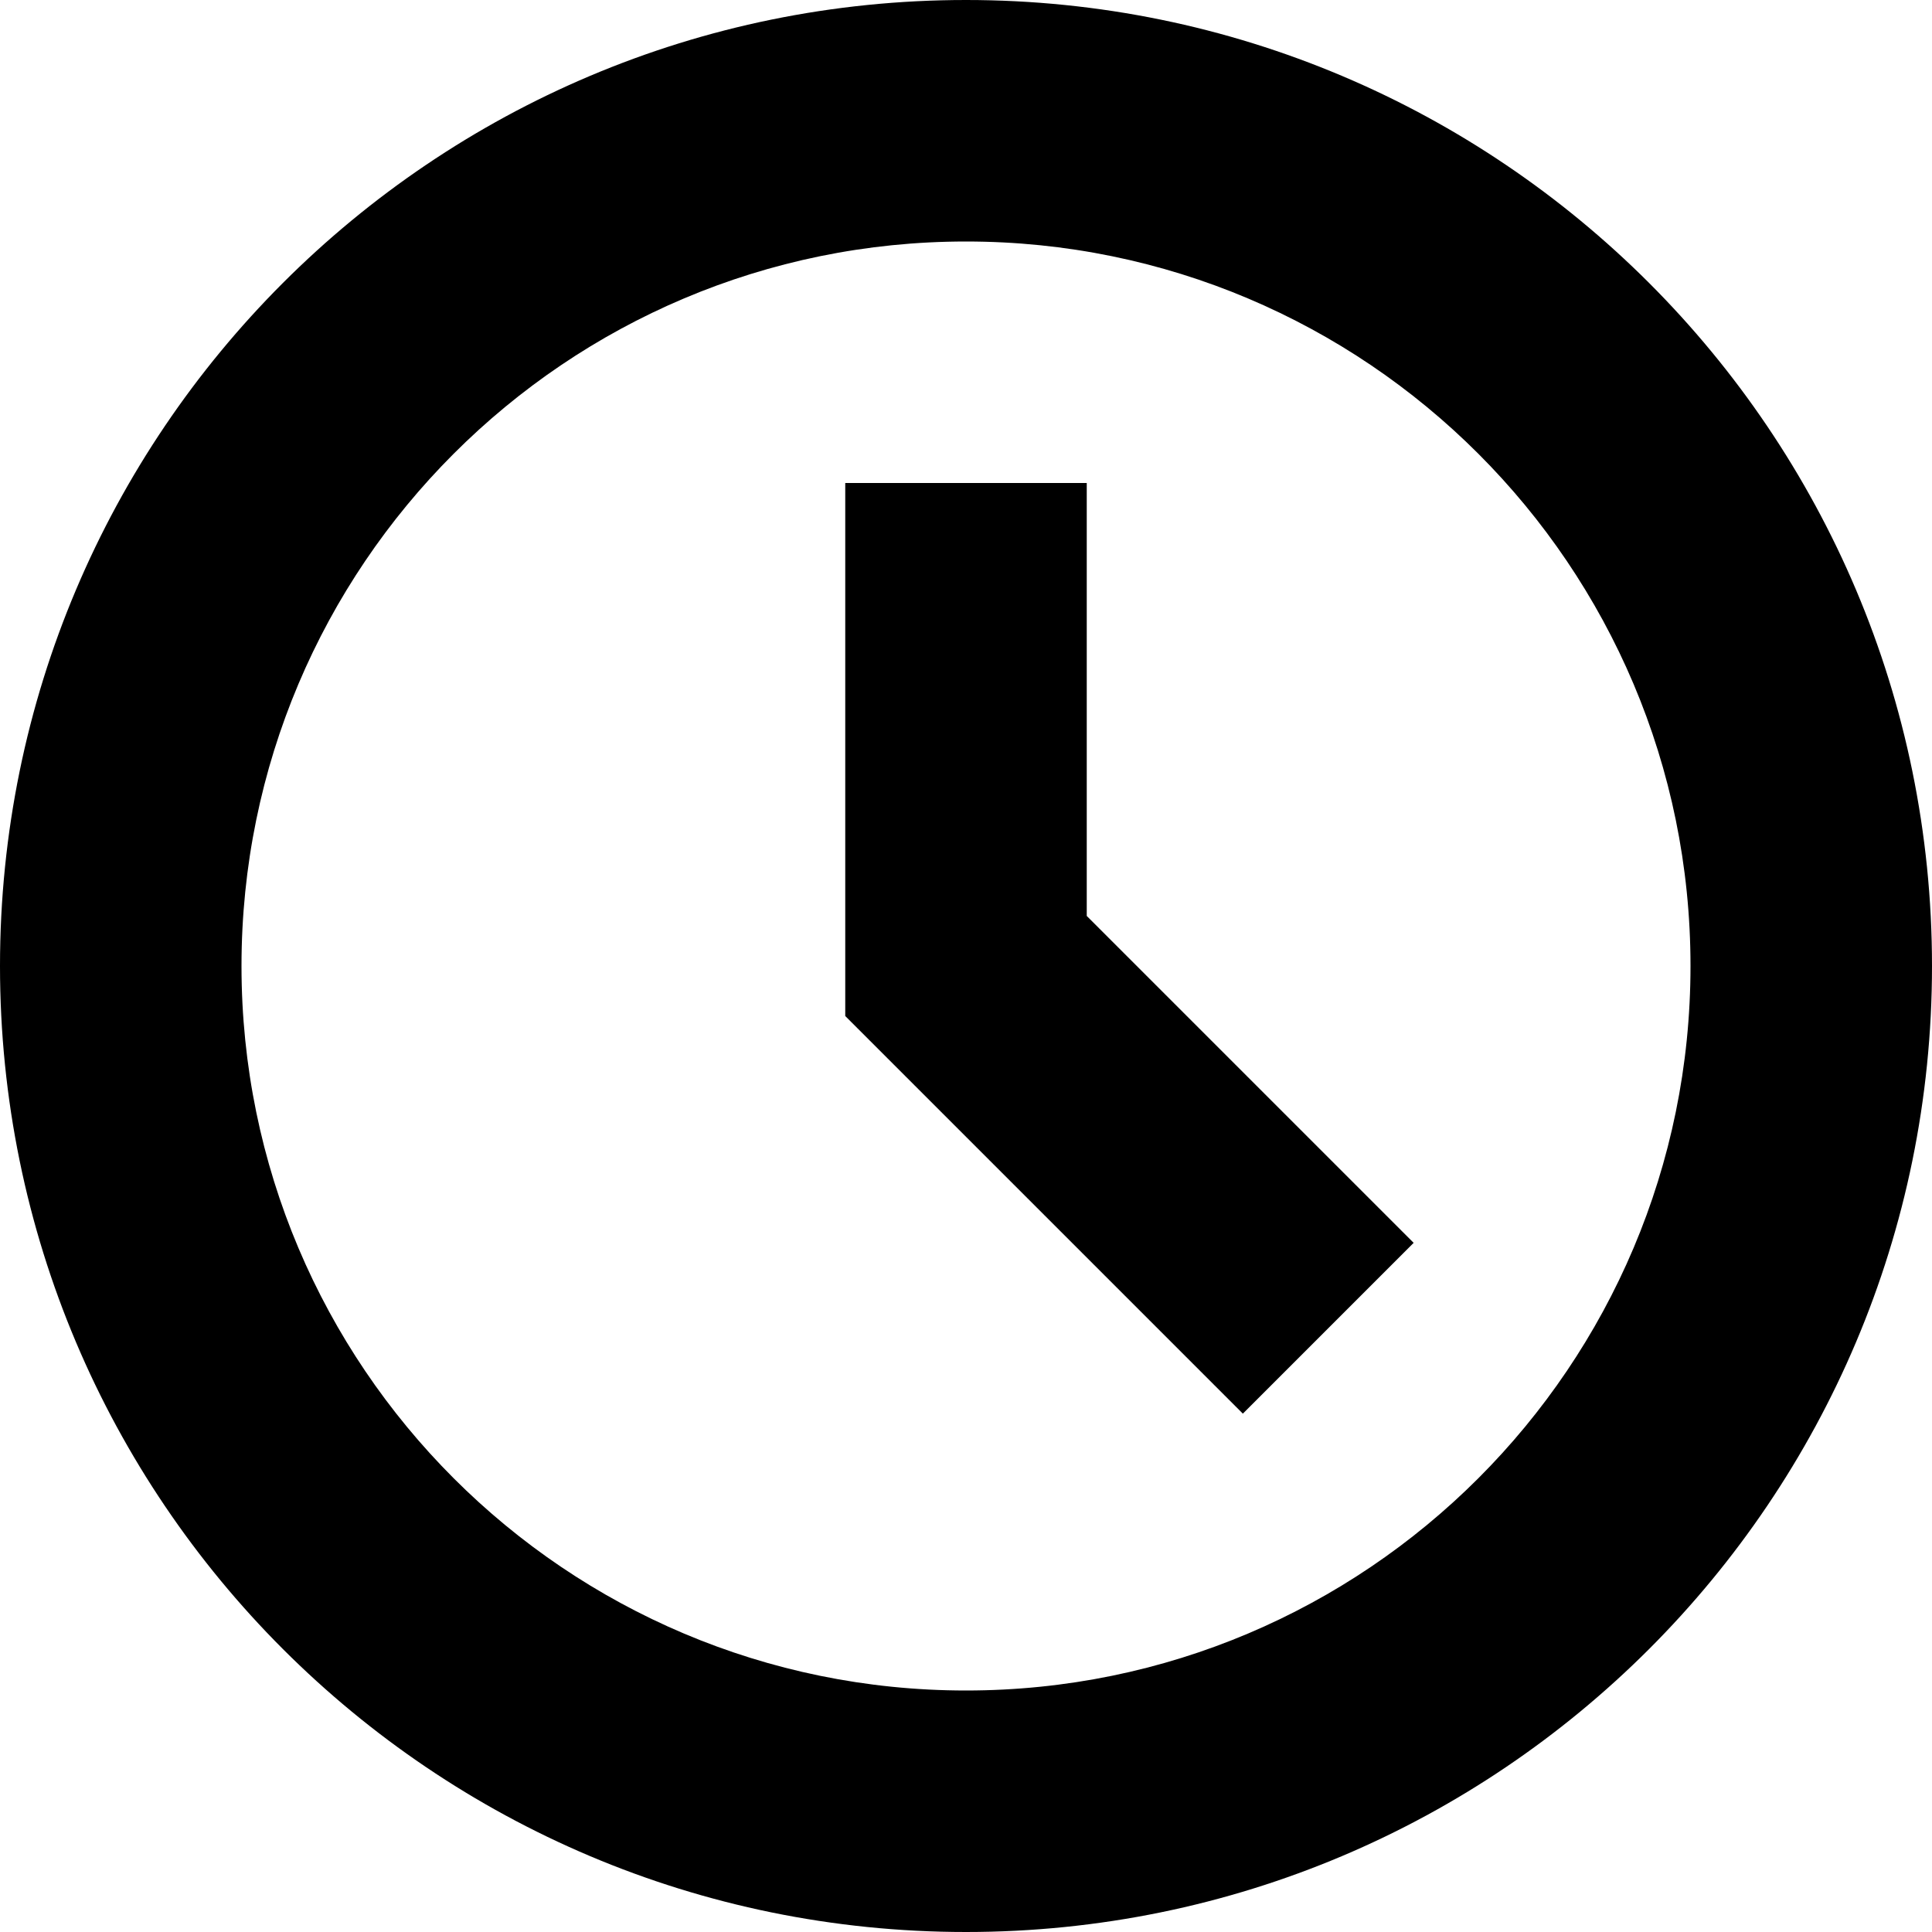
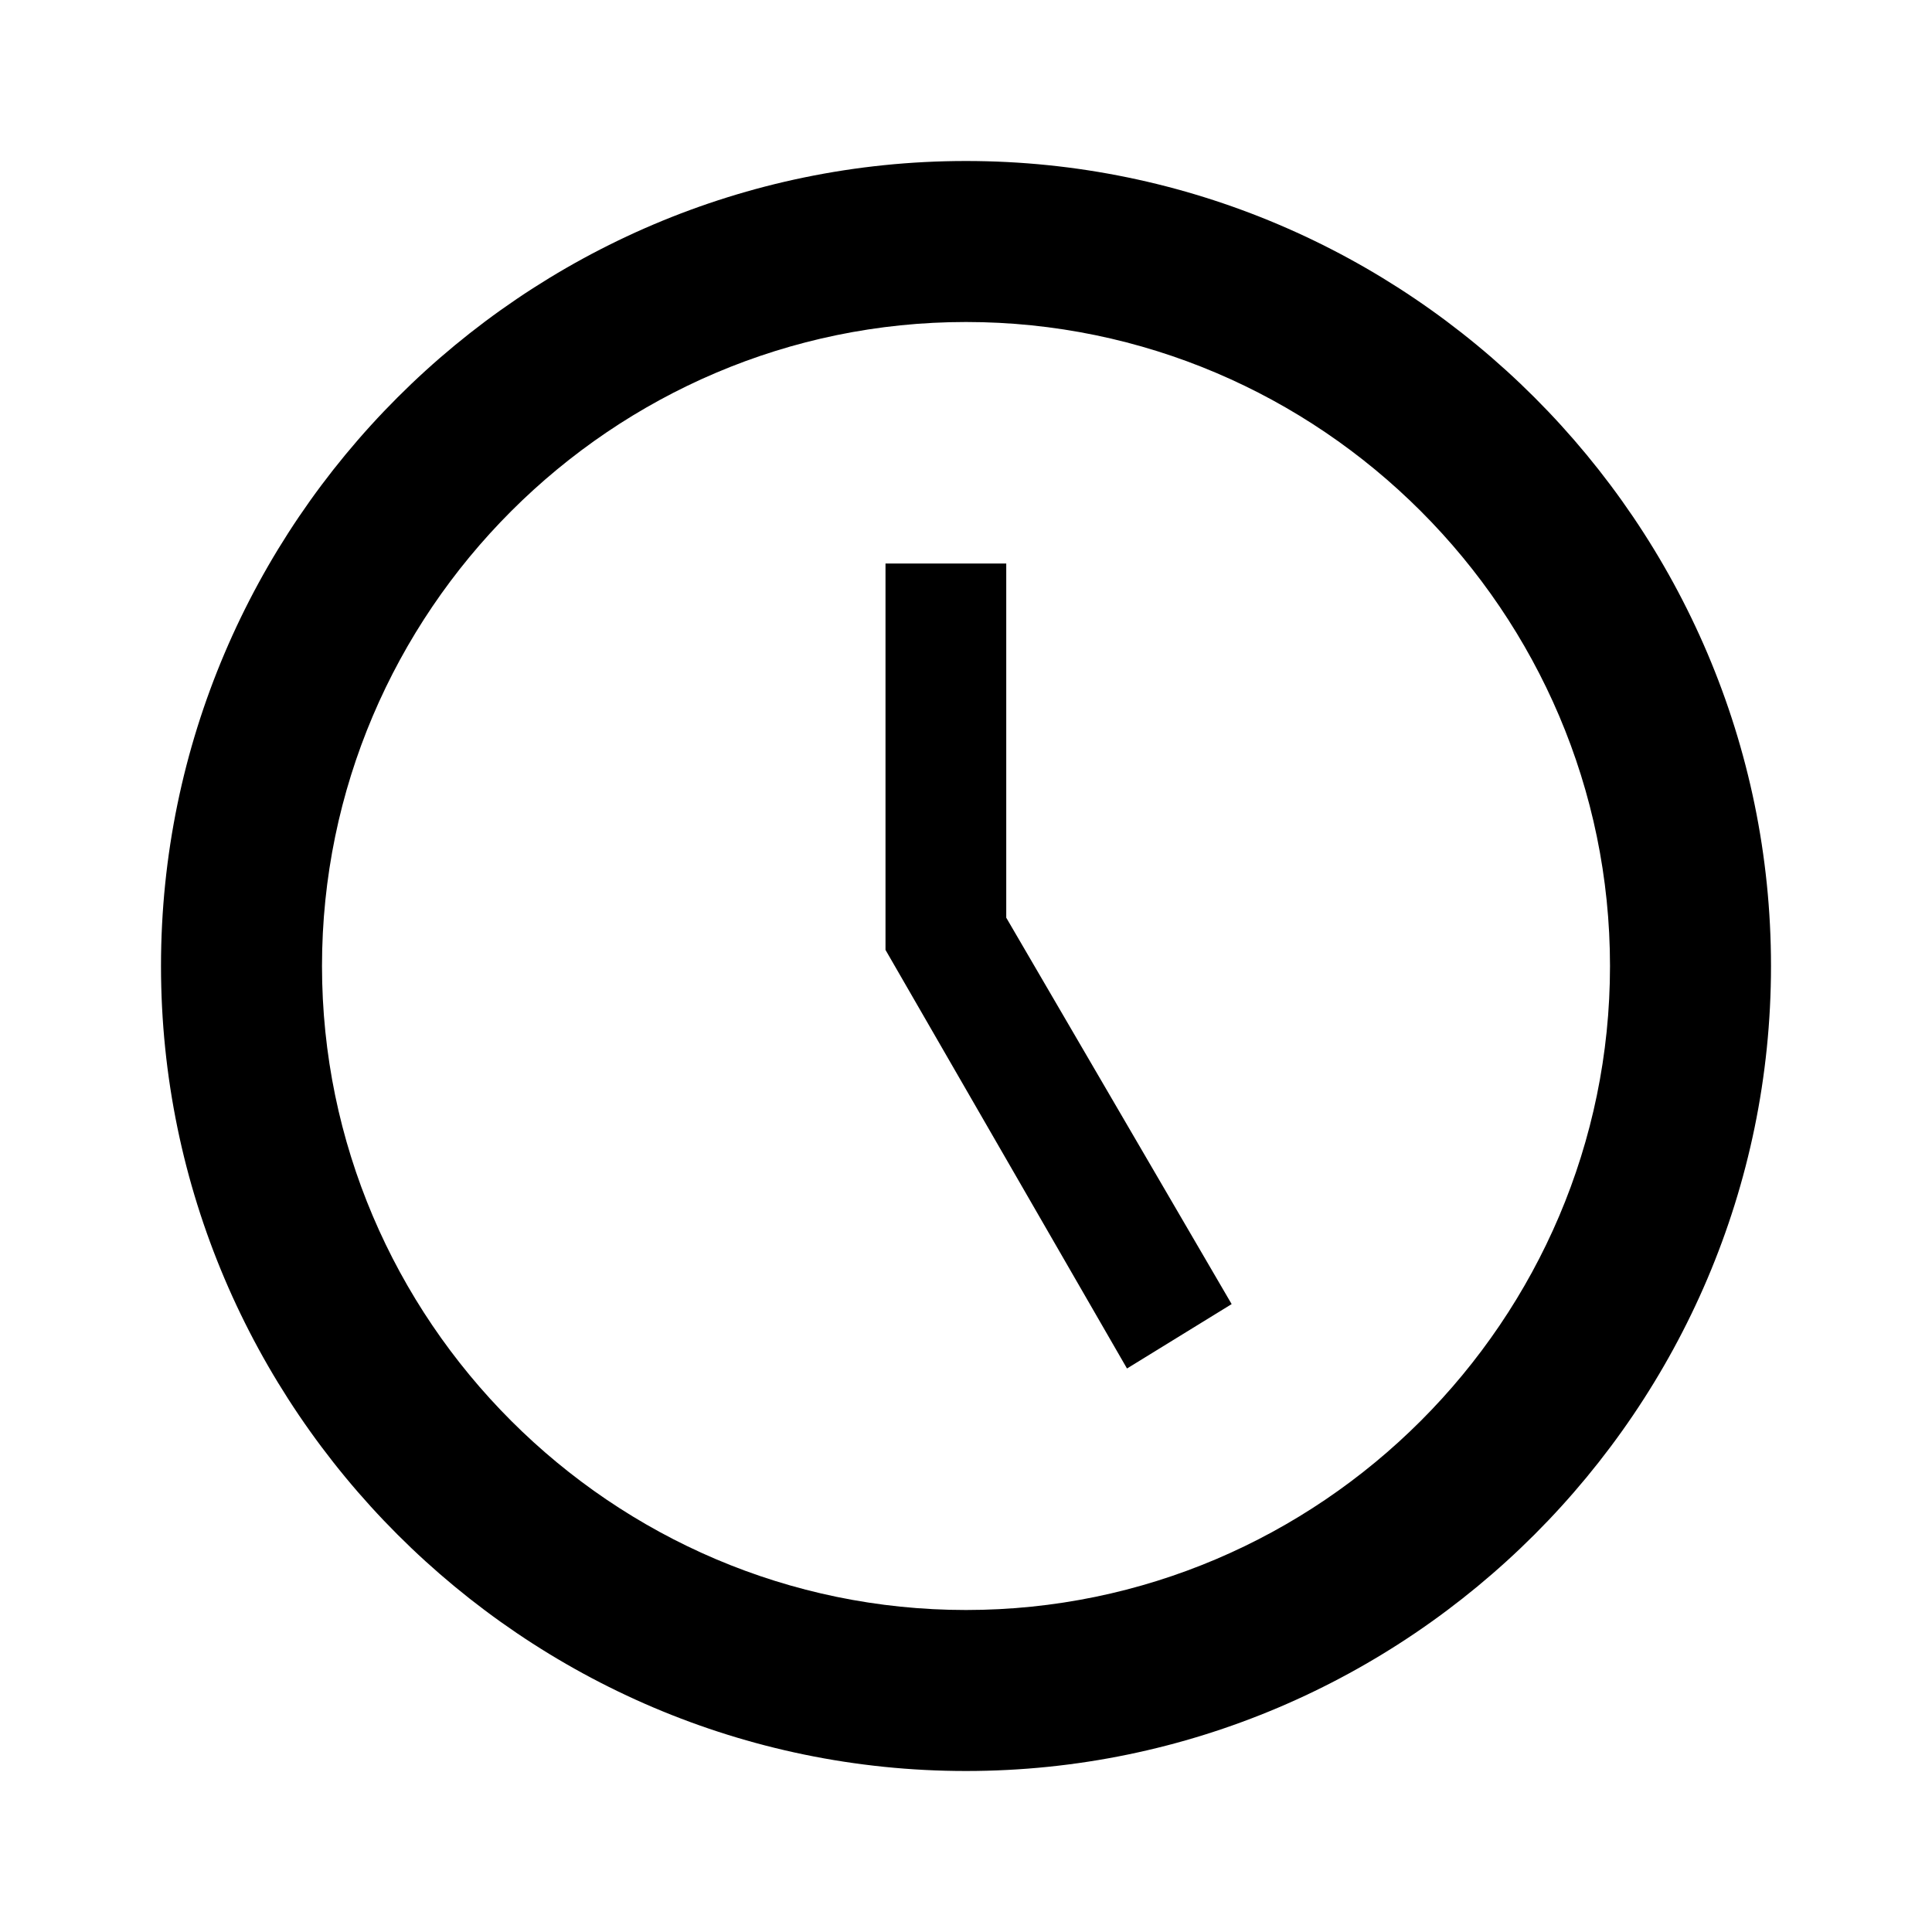
- <svg xmlns="http://www.w3.org/2000/svg" version="1.1" width="20" height="20" viewBox="0 0 20 20">
-   <path d="M12.866 14.634l-4.116-4.116v-5.518h2.5v4.482l3.384 3.384zM10 0c-5.523 0-10 4.477-10 10s4.477 10 10 10 10-4.477 10-10-4.477-10-10-10zM10 17.5c-4.142 0-7.5-3.358-7.5-7.5s3.358-7.5 7.5-7.5c4.142 0 7.5 3.358 7.5 7.5s-3.358 7.5-7.5 7.5z" />
+ <svg xmlns="http://www.w3.org/2000/svg" viewBox="0 0 24 24">
+   <path d="M12 20C16.4 20 20 16.4 20 12S16.4 4 12 4 4 7.6 4 12 7.6 20 12 20M12 2C17.5 2 22 6.5 22 12S17.5 22 12 22C6.5 22 2 17.5 2 12C2 6.5 6.5 2 12 2M15.3 16.2L14 17L11 11.8V7H12.5V11.4L15.3 16.2Z" />
</svg>
